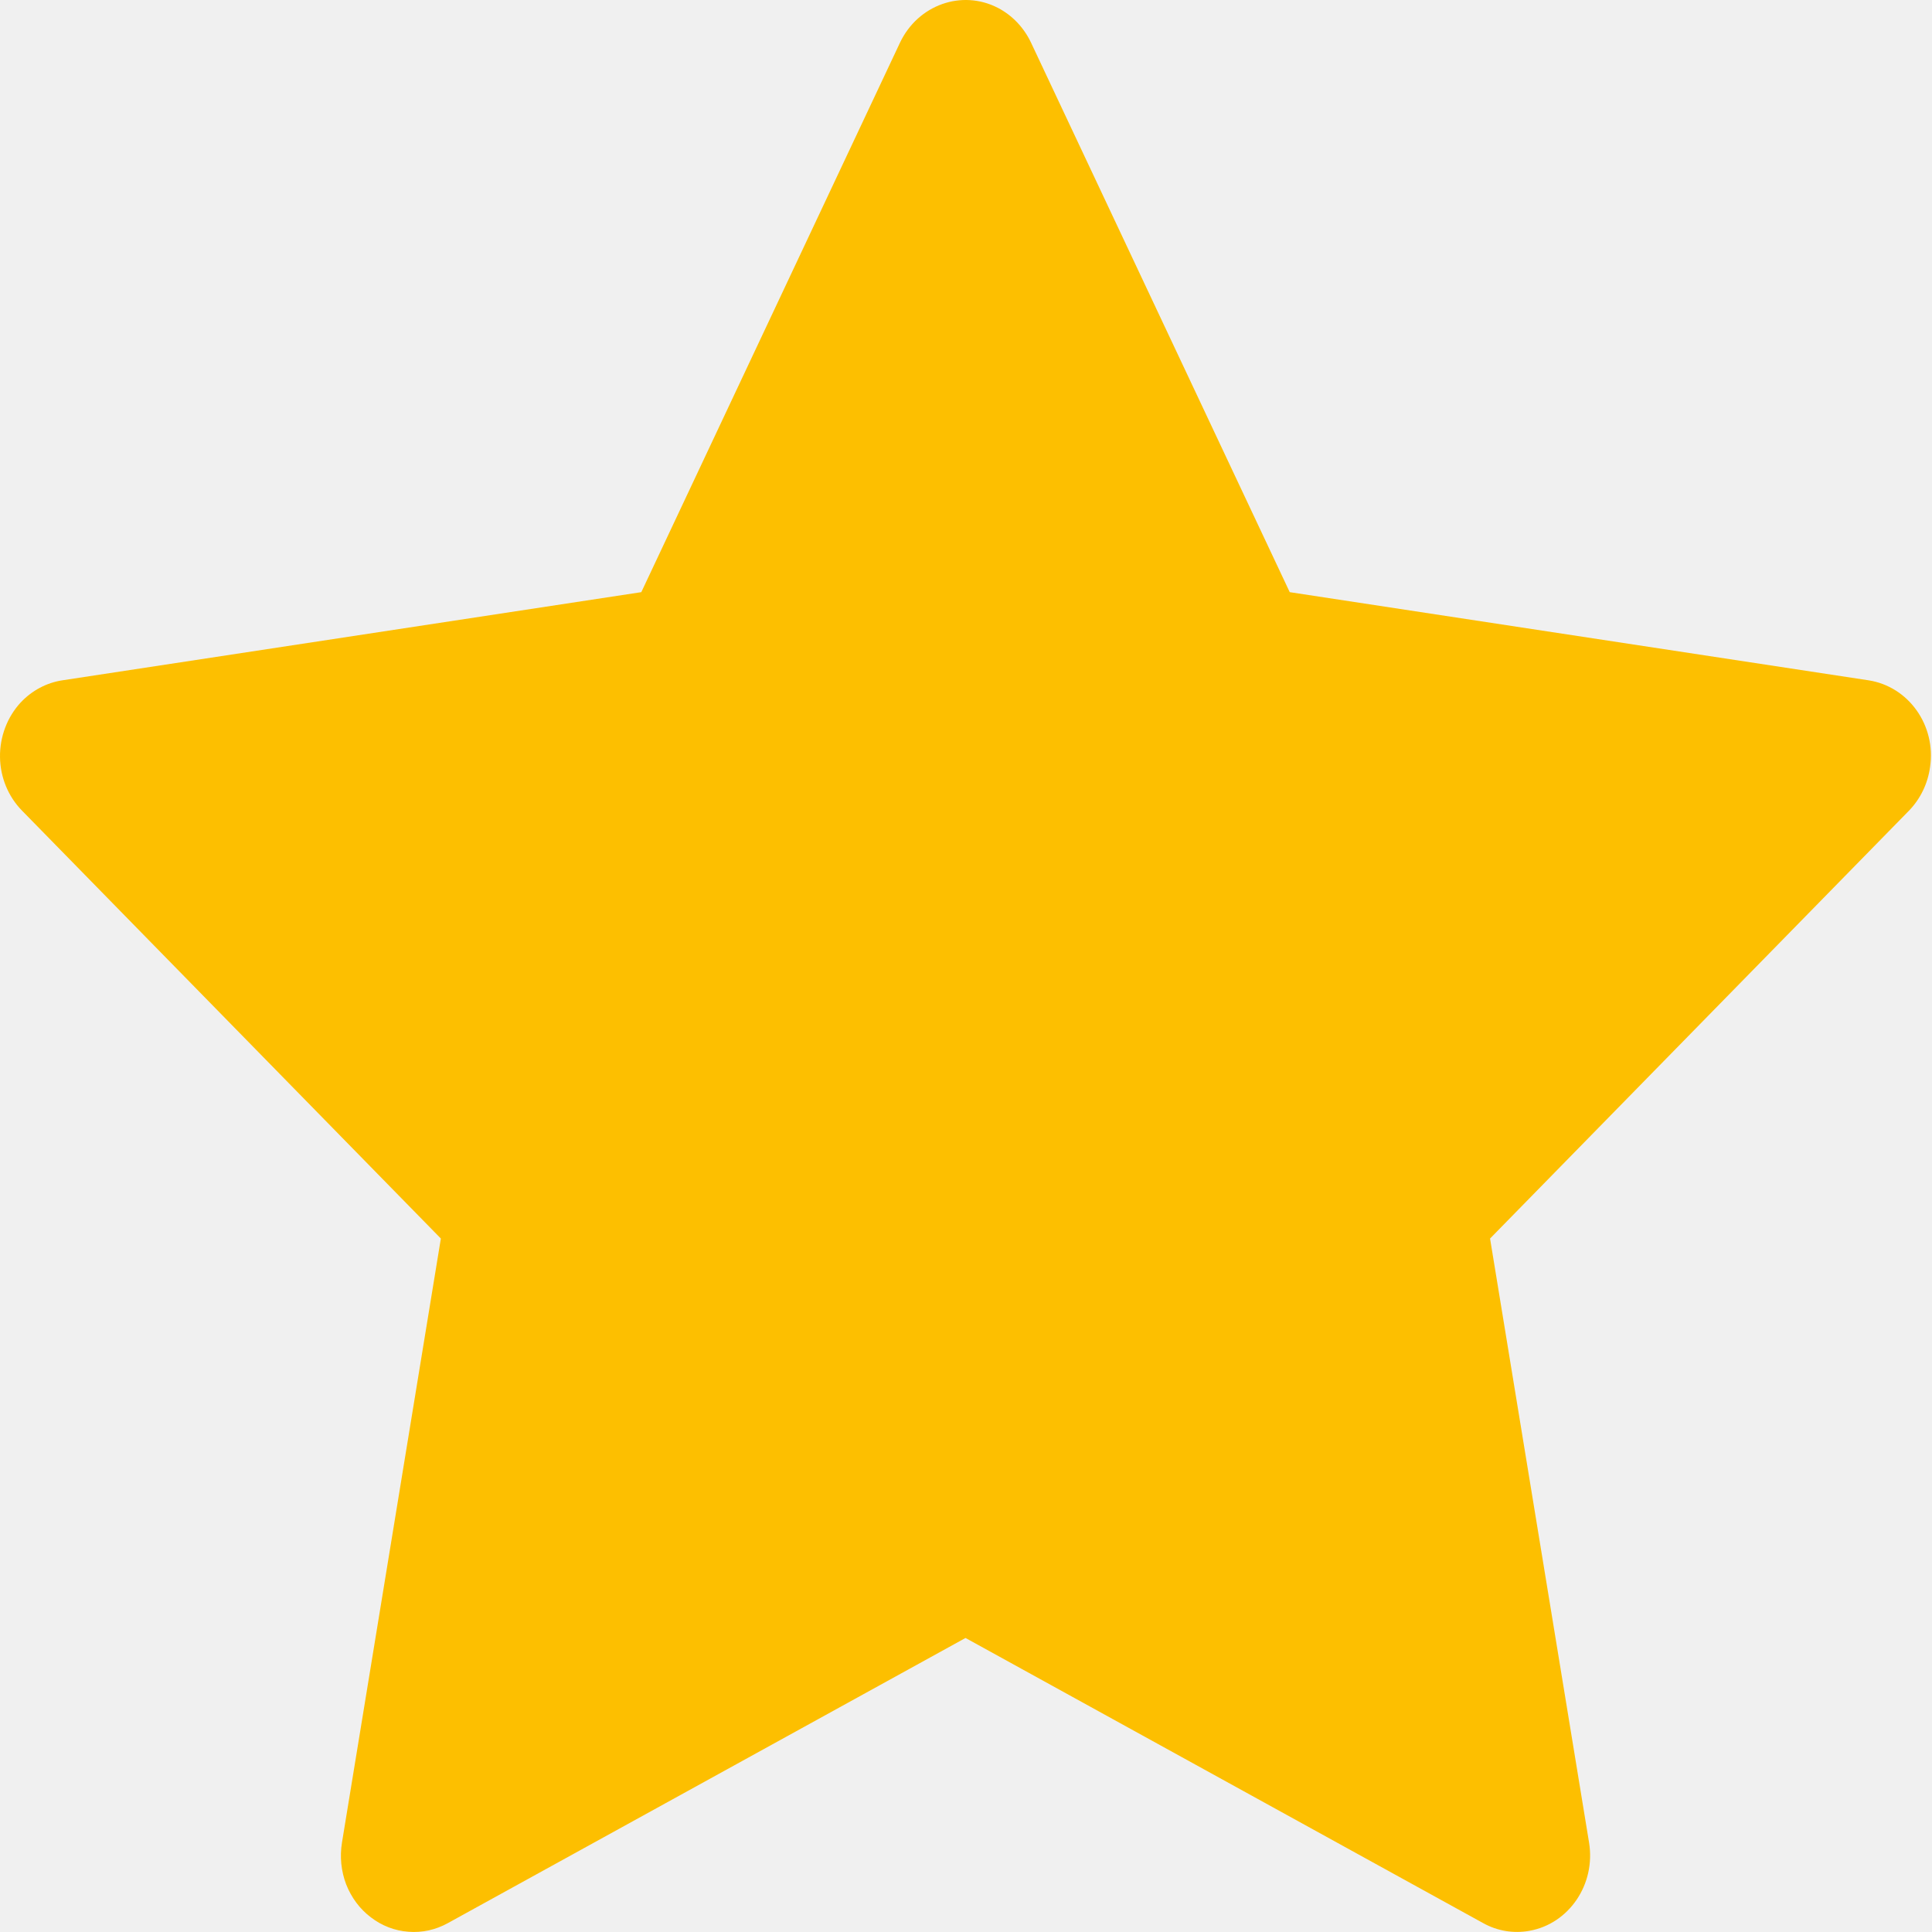
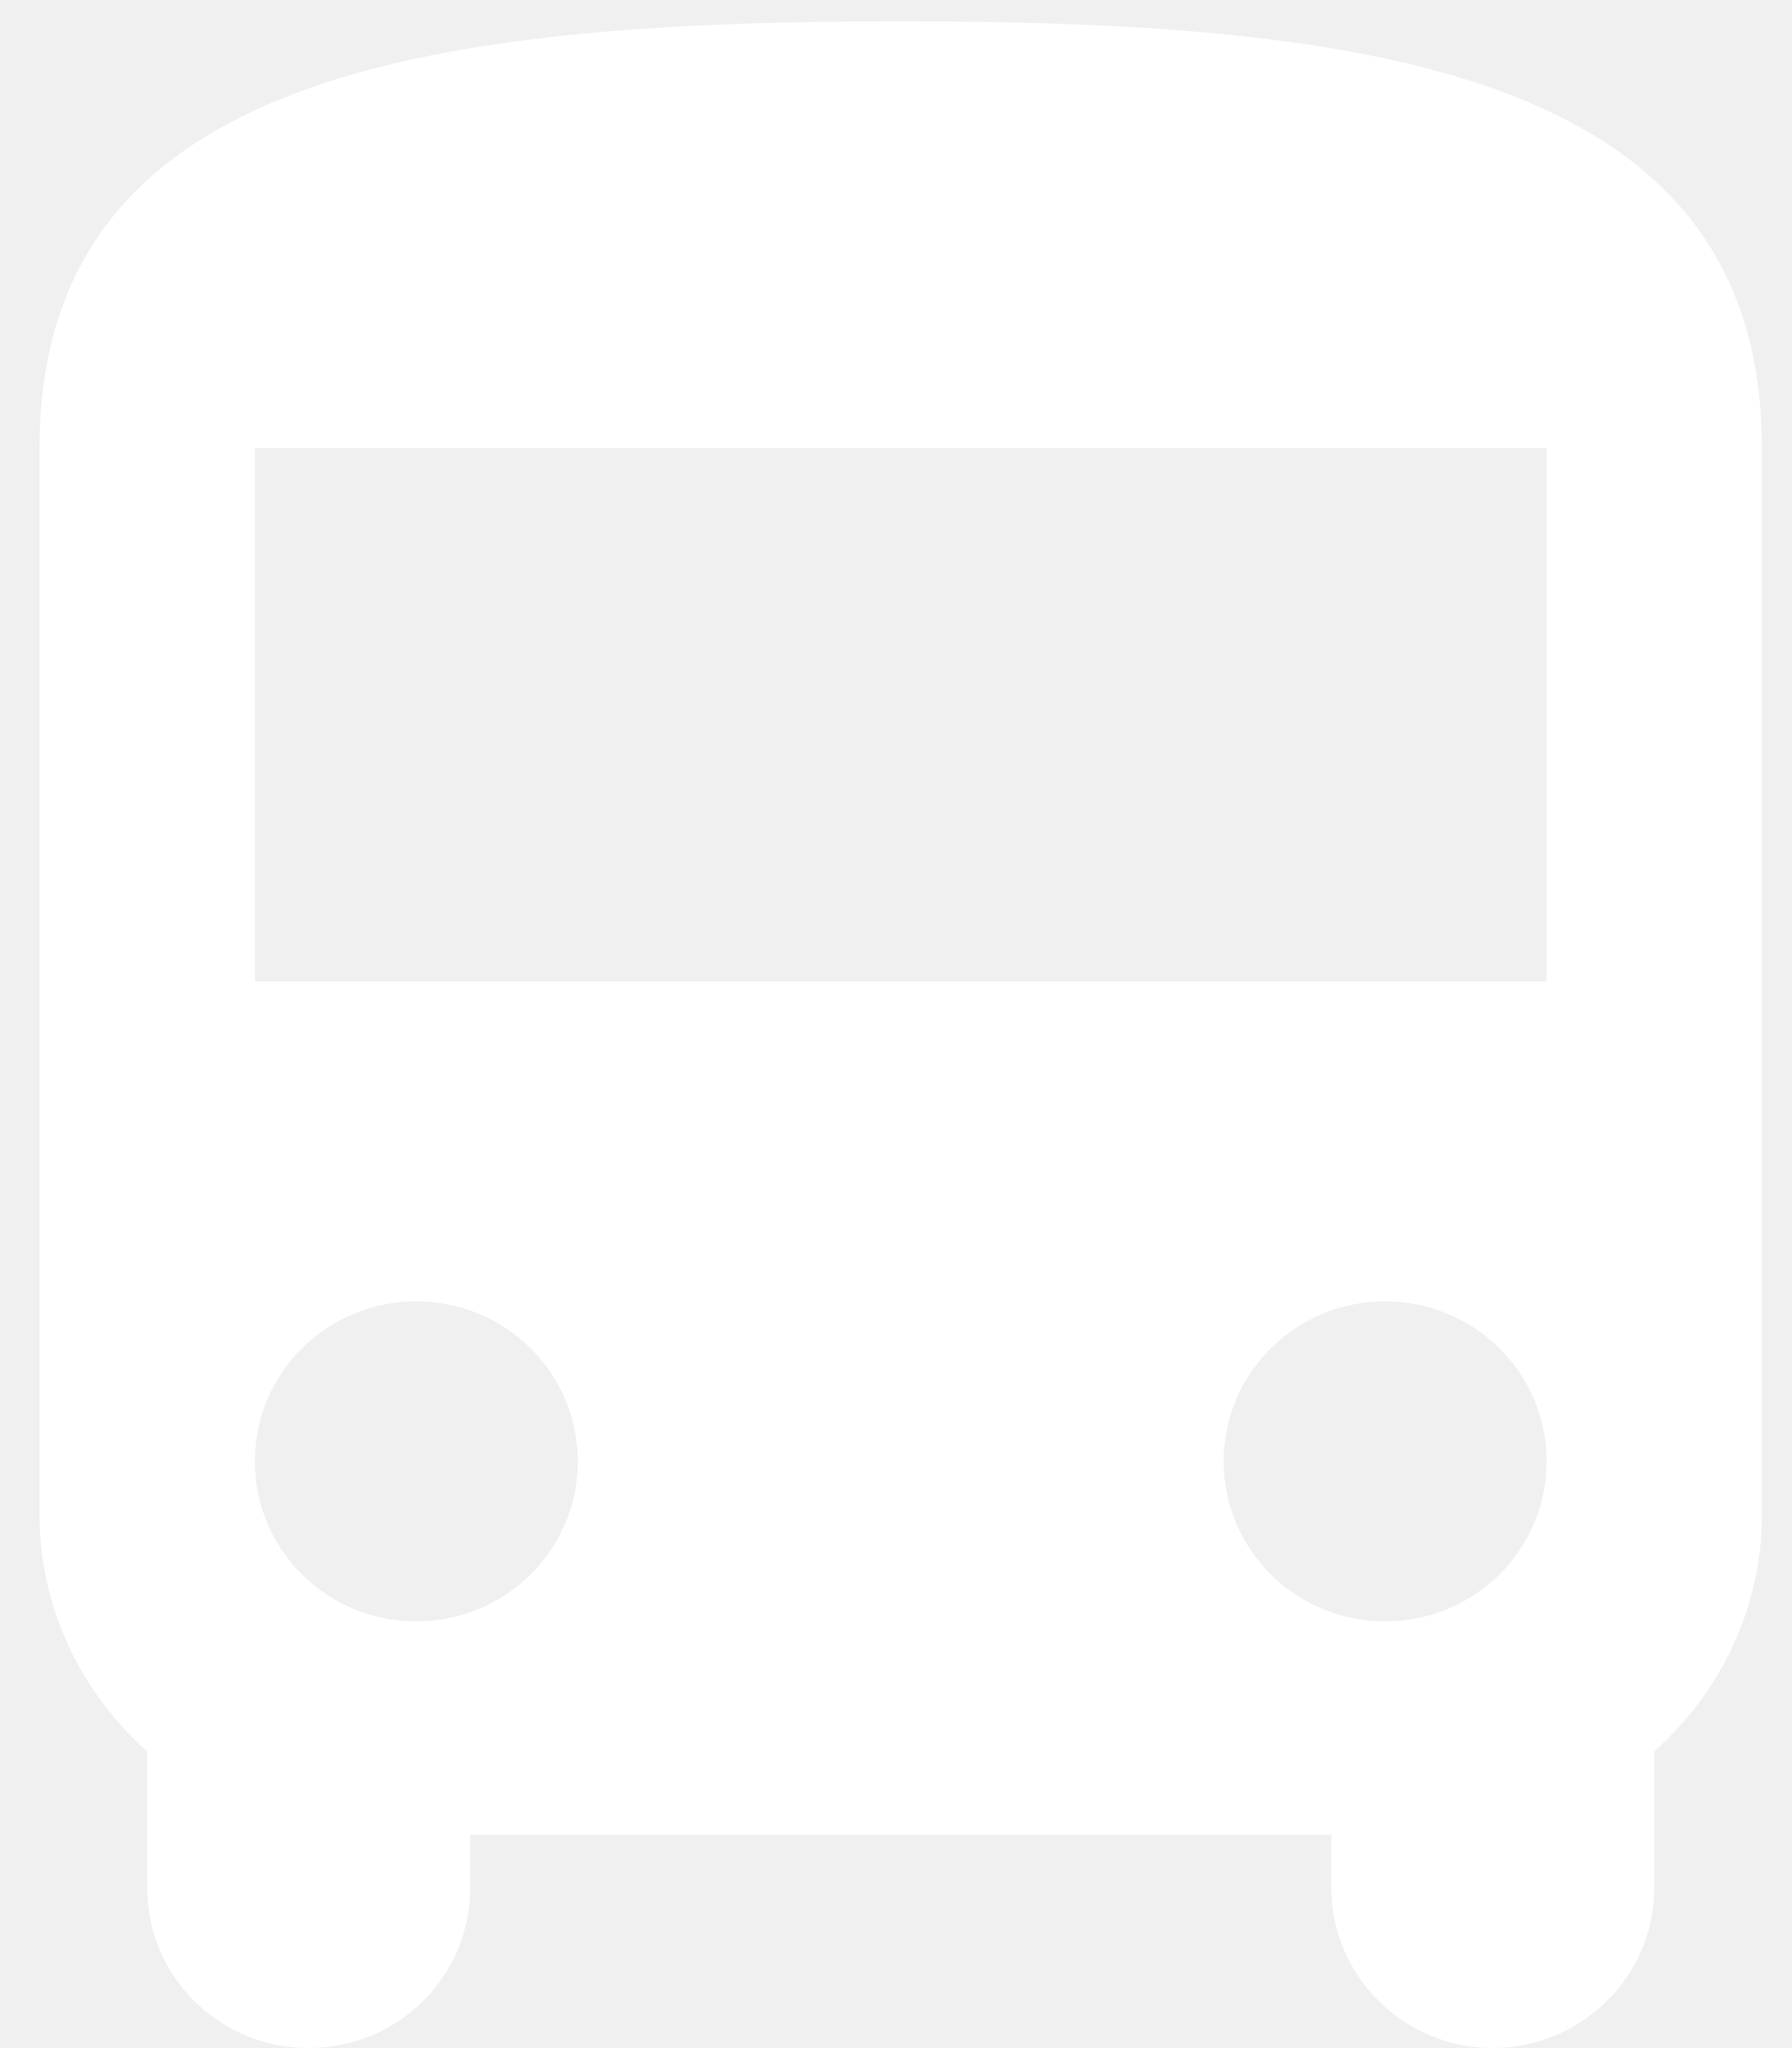
- <svg xmlns="http://www.w3.org/2000/svg" width="16" height="16" viewBox="0 0 16 16" fill="none">
-   <path d="M15.474 5.634L10.681 4.904L8.538 0.352C8.479 0.228 8.383 0.127 8.264 0.065C7.965 -0.089 7.603 0.04 7.454 0.352L5.311 4.904L0.517 5.634C0.385 5.654 0.264 5.719 0.171 5.818C0.06 5.938 -0.002 6.101 5.31422e-05 6.269C0.002 6.437 0.068 6.597 0.183 6.714L3.651 10.257L2.832 15.26C2.813 15.377 2.825 15.496 2.867 15.606C2.91 15.715 2.98 15.81 3.072 15.879C3.163 15.949 3.271 15.99 3.383 15.998C3.496 16.007 3.608 15.982 3.708 15.927L7.996 13.565L12.284 15.927C12.401 15.992 12.537 16.014 12.667 15.99C12.995 15.931 13.216 15.604 13.16 15.26L12.34 10.257L15.809 6.714C15.903 6.617 15.965 6.491 15.984 6.352C16.035 6.006 15.805 5.685 15.474 5.634Z" fill="#FDBF00" />
+ <svg xmlns="http://www.w3.org/2000/svg" width="28" height="32" viewBox="0 0 28 32" fill="none">
+   <path d="M0.618 23.667C0.618 25.134 1.274 26.45 2.301 27.367V29.5C2.301 30.884 3.428 32 4.824 32C6.221 32 7.348 30.884 7.348 29.5V28.667H20.807V29.5C20.807 30.867 21.934 32 23.33 32C24.71 32 25.854 30.884 25.854 29.5V27.367C26.88 26.45 27.536 25.134 27.536 23.667V7C27.536 1.167 21.513 0.333 14.077 0.333C6.641 0.333 0.618 1.167 0.618 7V23.667ZM6.507 25.334C5.11 25.334 3.983 24.217 3.983 22.834C3.983 21.45 5.11 20.334 6.507 20.334C7.903 20.334 9.03 21.45 9.03 22.834C9.03 24.217 7.903 25.334 6.507 25.334ZM21.648 25.334C20.252 25.334 19.124 24.217 19.124 22.834C19.124 21.45 20.252 20.334 21.648 20.334C23.044 20.334 24.171 21.45 24.171 22.834C24.171 24.217 23.044 25.334 21.648 25.334ZM24.171 15.334H3.983V7H24.171V15.334Z" fill="white" />
</svg>
